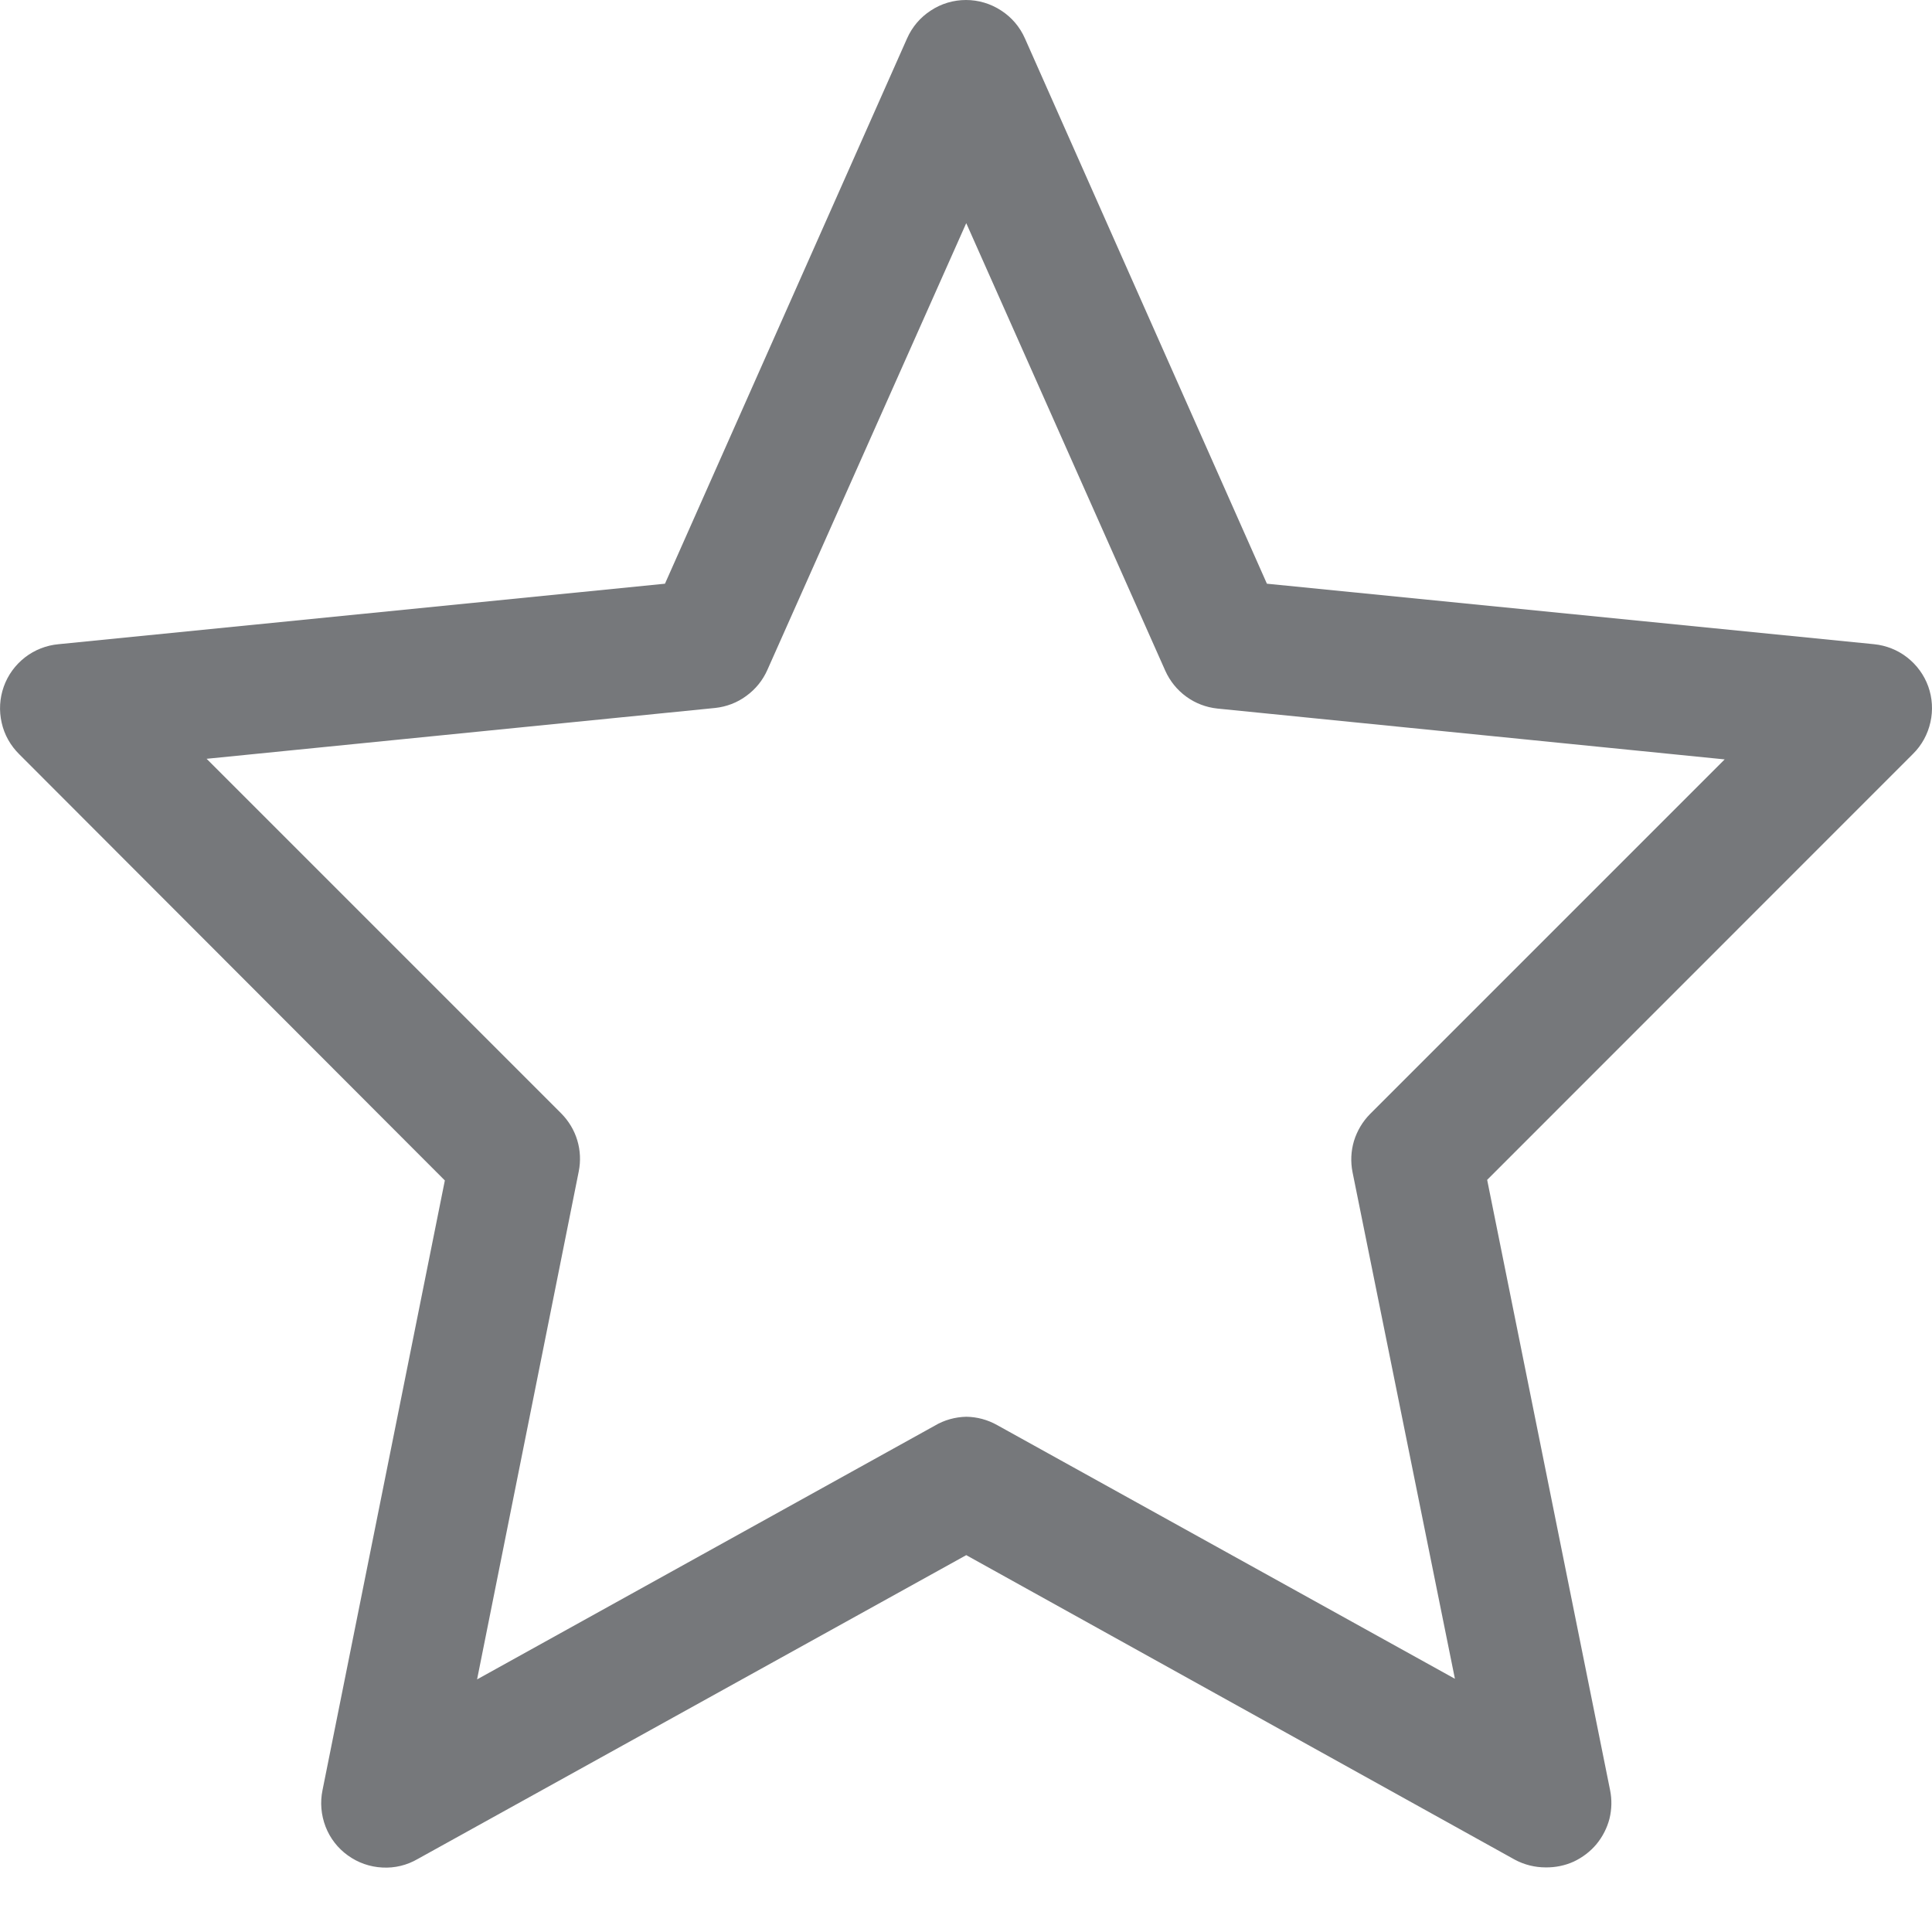
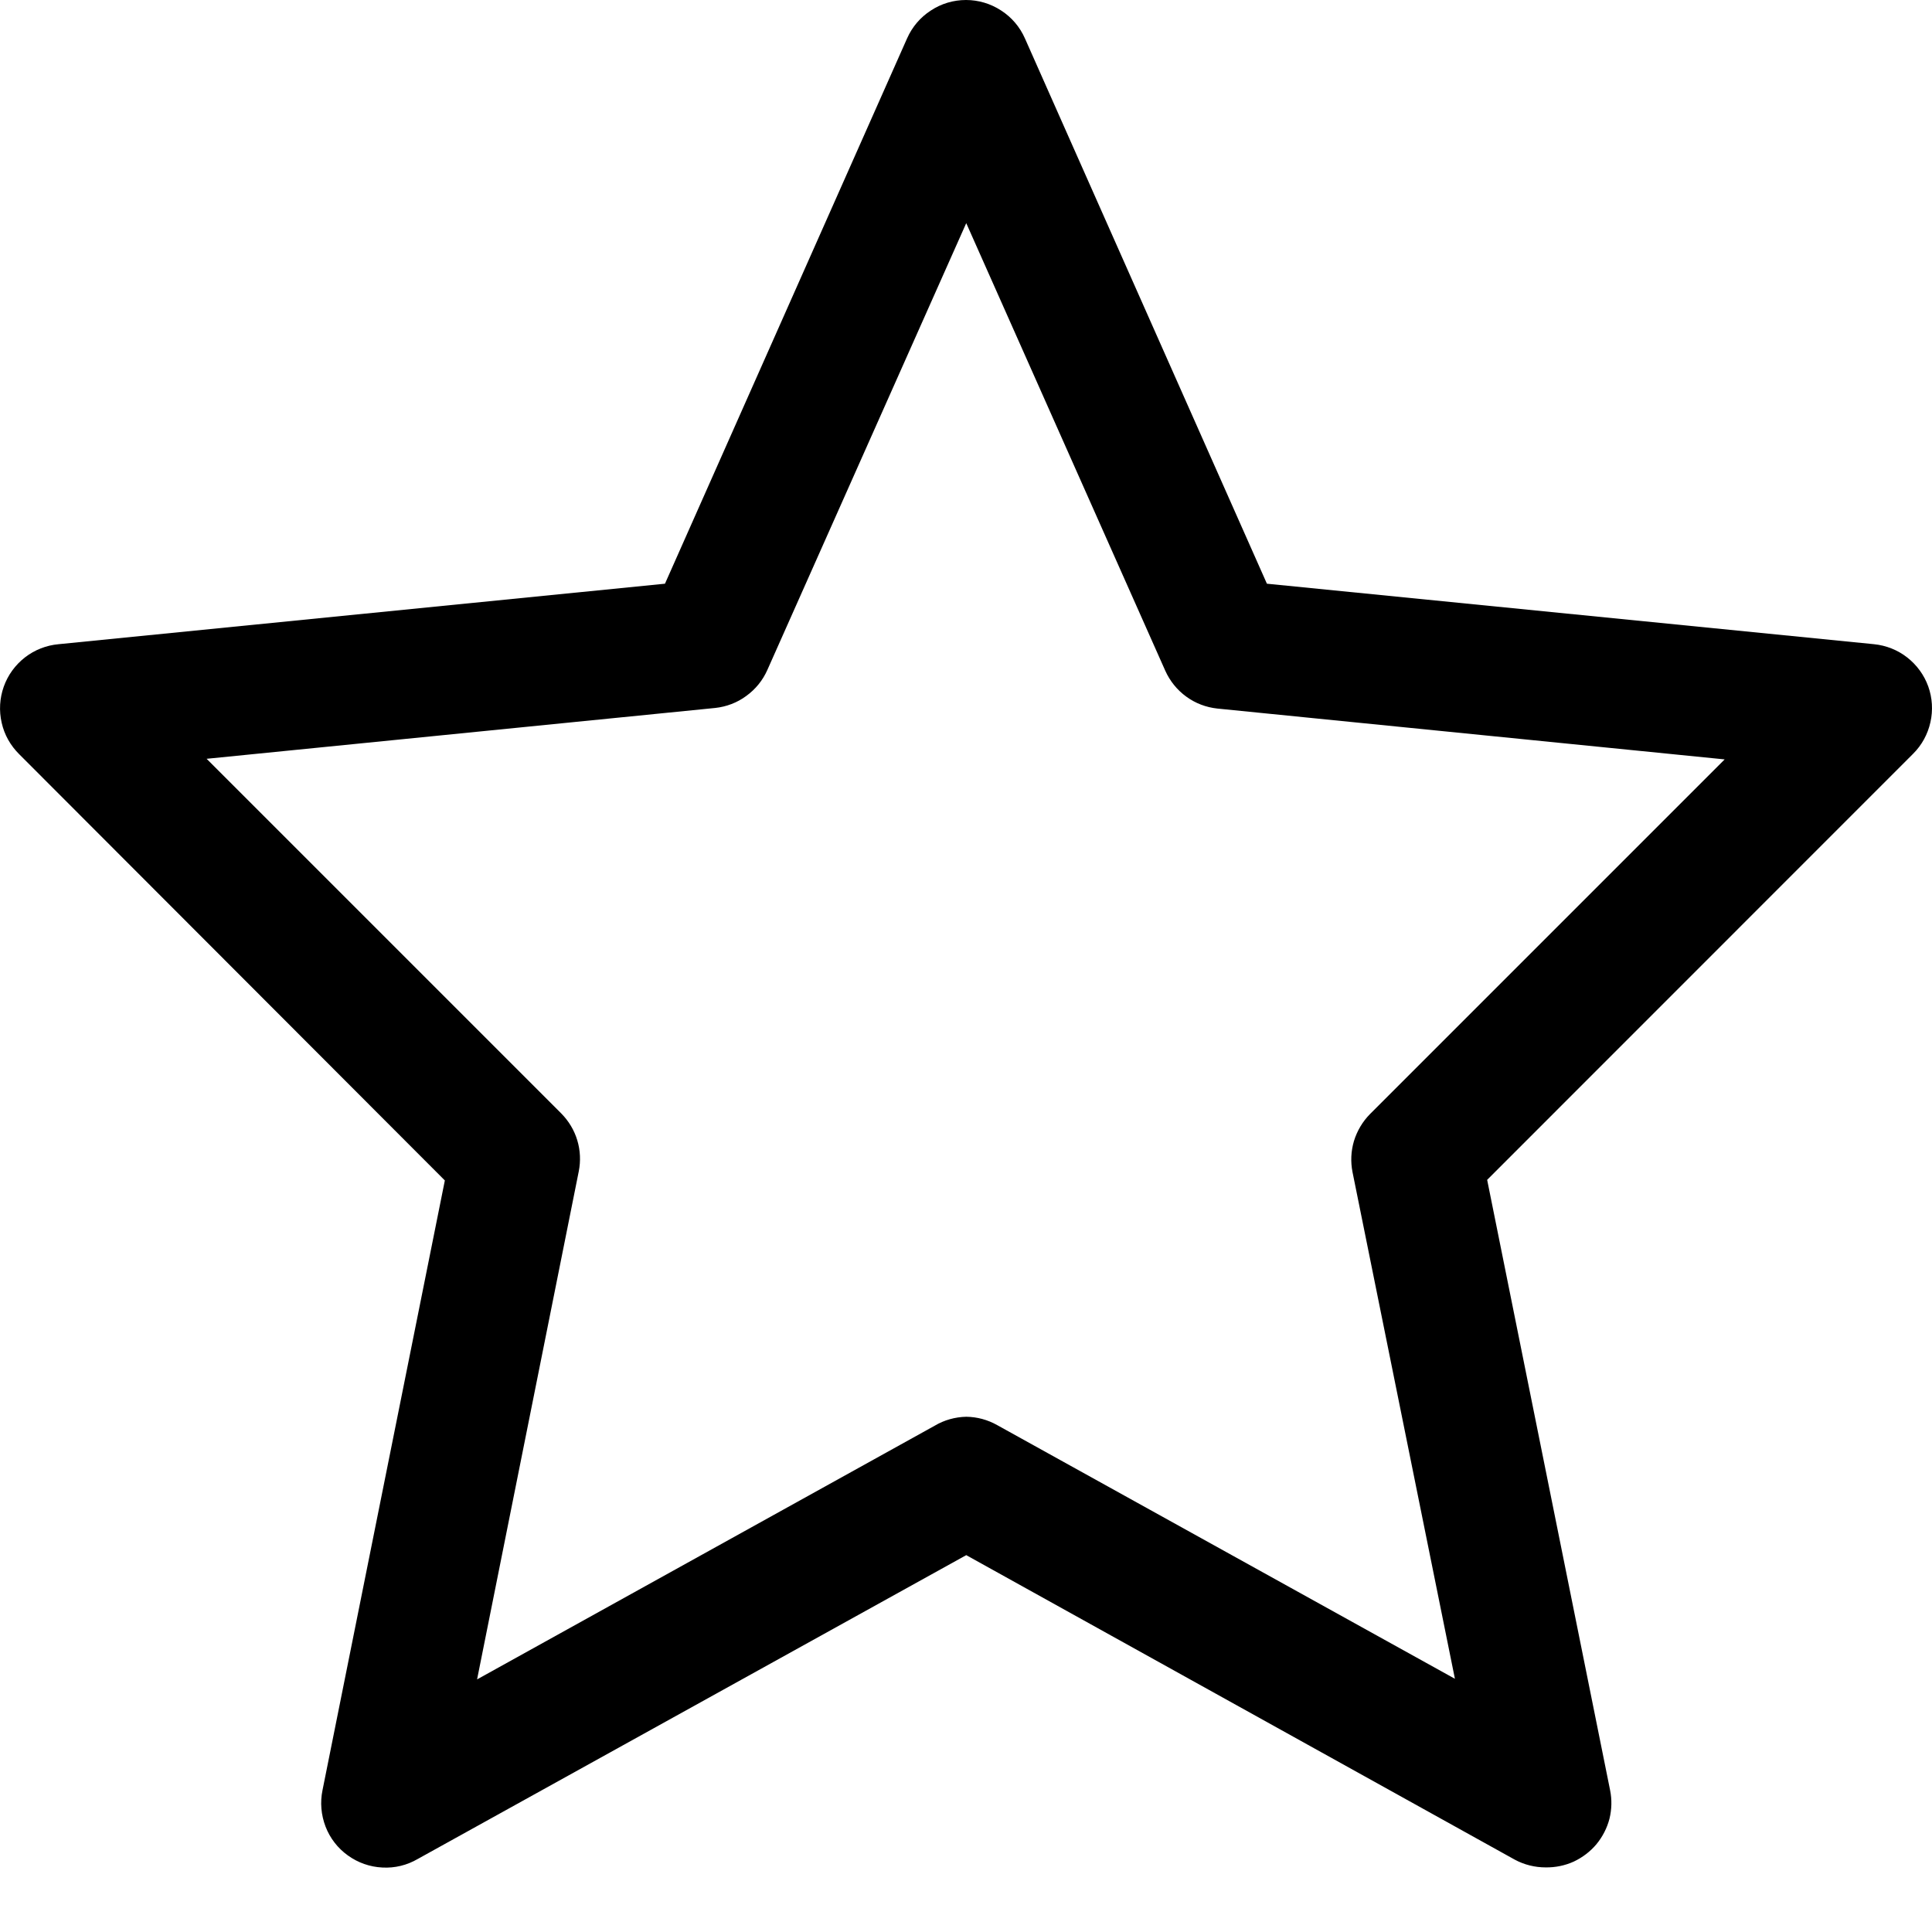
- <svg xmlns="http://www.w3.org/2000/svg" viewBox="0 0 16 16" fill="none">
-   <path d="M12.801 15.465C12.711 15.465 12.623 15.443 12.545 15.401L8.002 12.879L3.46 15.395C3.371 15.447 3.269 15.472 3.166 15.466C3.063 15.461 2.964 15.426 2.881 15.366C2.797 15.306 2.733 15.223 2.696 15.127C2.659 15.03 2.65 14.926 2.671 14.825L3.684 9.776L0.16 6.247C0.087 6.175 0.036 6.085 0.014 5.986C-0.009 5.886 -0.003 5.783 0.031 5.687C0.065 5.591 0.126 5.507 0.207 5.444C0.287 5.382 0.384 5.344 0.485 5.335L5.507 4.834L7.512 0.318C7.554 0.223 7.622 0.143 7.709 0.087C7.795 0.03 7.896 0 8 0C8.103 0 8.204 0.03 8.291 0.087C8.378 0.143 8.446 0.223 8.488 0.318L10.492 4.834L15.52 5.335C15.62 5.345 15.716 5.383 15.795 5.445C15.874 5.507 15.935 5.59 15.969 5.685C16.003 5.78 16.009 5.883 15.987 5.981C15.965 6.08 15.916 6.17 15.845 6.241L12.316 9.771L13.334 14.825C13.35 14.903 13.348 14.984 13.329 15.062C13.309 15.139 13.272 15.211 13.221 15.273C13.17 15.334 13.105 15.383 13.033 15.417C12.96 15.45 12.881 15.466 12.801 15.465ZM8.002 11.733C8.092 11.734 8.18 11.758 8.258 11.802L12.049 13.903L11.201 9.707C11.184 9.621 11.188 9.533 11.213 9.449C11.239 9.365 11.284 9.289 11.345 9.227L14.283 6.289L10.082 5.868C9.988 5.858 9.899 5.824 9.824 5.769C9.748 5.714 9.688 5.639 9.65 5.554L8.002 1.848L6.355 5.548C6.317 5.634 6.257 5.708 6.181 5.763C6.106 5.819 6.016 5.853 5.923 5.863L1.711 6.284L4.649 9.222C4.71 9.284 4.756 9.36 4.781 9.444C4.806 9.527 4.81 9.616 4.793 9.701L3.951 13.908L7.741 11.807C7.82 11.76 7.91 11.735 8.002 11.733Z" fill="#76787B" />
+ <svg xmlns="http://www.w3.org/2000/svg" viewBox="0 0 16 16">
+   <path d="M12.801 15.465C12.711 15.465 12.623 15.443 12.545 15.401L8.002 12.879L3.46 15.395C3.371 15.447 3.269 15.472 3.166 15.466C3.063 15.461 2.964 15.426 2.881 15.366C2.797 15.306 2.733 15.223 2.696 15.127C2.659 15.03 2.65 14.926 2.671 14.825L3.684 9.776L0.16 6.247C0.087 6.175 0.036 6.085 0.014 5.986C-0.009 5.886 -0.003 5.783 0.031 5.687C0.065 5.591 0.126 5.507 0.207 5.444C0.287 5.382 0.384 5.344 0.485 5.335L5.507 4.834L7.512 0.318C7.554 0.223 7.622 0.143 7.709 0.087C7.795 0.03 7.896 0 8 0C8.103 0 8.204 0.03 8.291 0.087C8.378 0.143 8.446 0.223 8.488 0.318L10.492 4.834L15.52 5.335C15.62 5.345 15.716 5.383 15.795 5.445C15.874 5.507 15.935 5.59 15.969 5.685C16.003 5.78 16.009 5.883 15.987 5.981C15.965 6.08 15.916 6.17 15.845 6.241L12.316 9.771L13.334 14.825C13.35 14.903 13.348 14.984 13.329 15.062C13.309 15.139 13.272 15.211 13.221 15.273C13.17 15.334 13.105 15.383 13.033 15.417C12.96 15.45 12.881 15.466 12.801 15.465ZM8.002 11.733C8.092 11.734 8.18 11.758 8.258 11.802L12.049 13.903L11.201 9.707C11.184 9.621 11.188 9.533 11.213 9.449C11.239 9.365 11.284 9.289 11.345 9.227L14.283 6.289L10.082 5.868C9.988 5.858 9.899 5.824 9.824 5.769C9.748 5.714 9.688 5.639 9.65 5.554L8.002 1.848L6.355 5.548C6.317 5.634 6.257 5.708 6.181 5.763C6.106 5.819 6.016 5.853 5.923 5.863L1.711 6.284L4.649 9.222C4.71 9.284 4.756 9.36 4.781 9.444C4.806 9.527 4.81 9.616 4.793 9.701L3.951 13.908L7.741 11.807C7.82 11.76 7.91 11.735 8.002 11.733Z" />
</svg>
